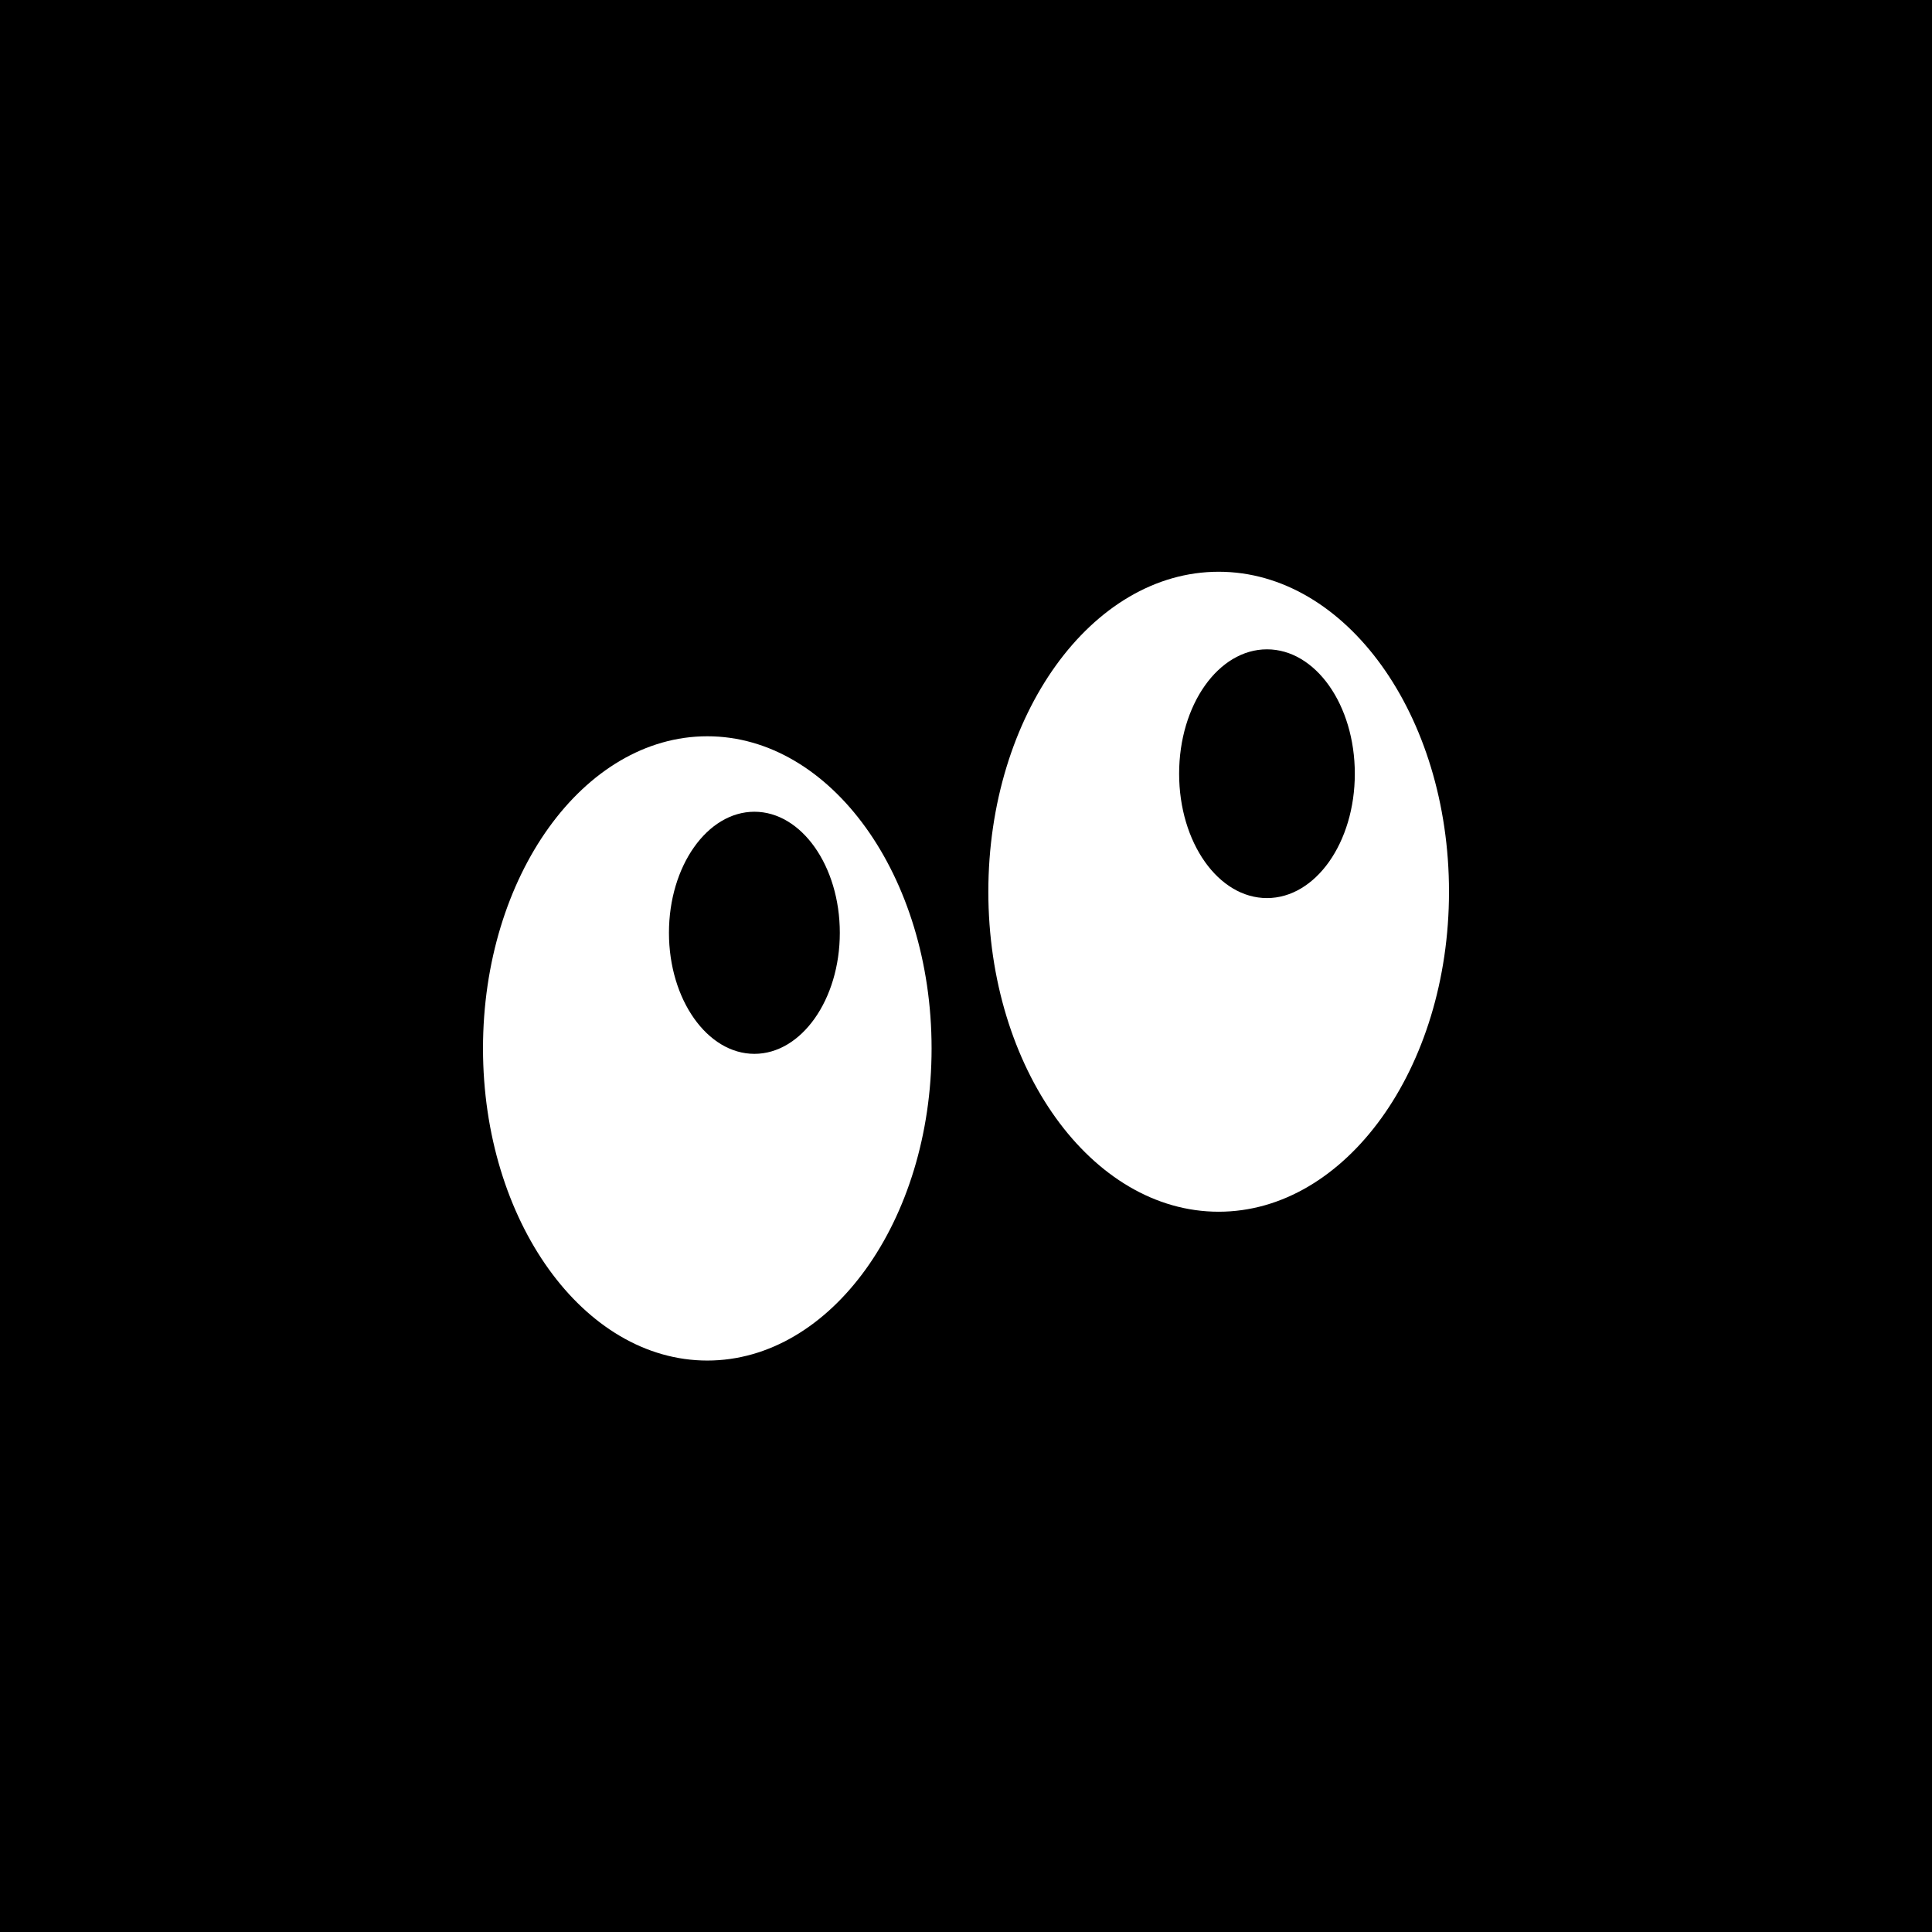
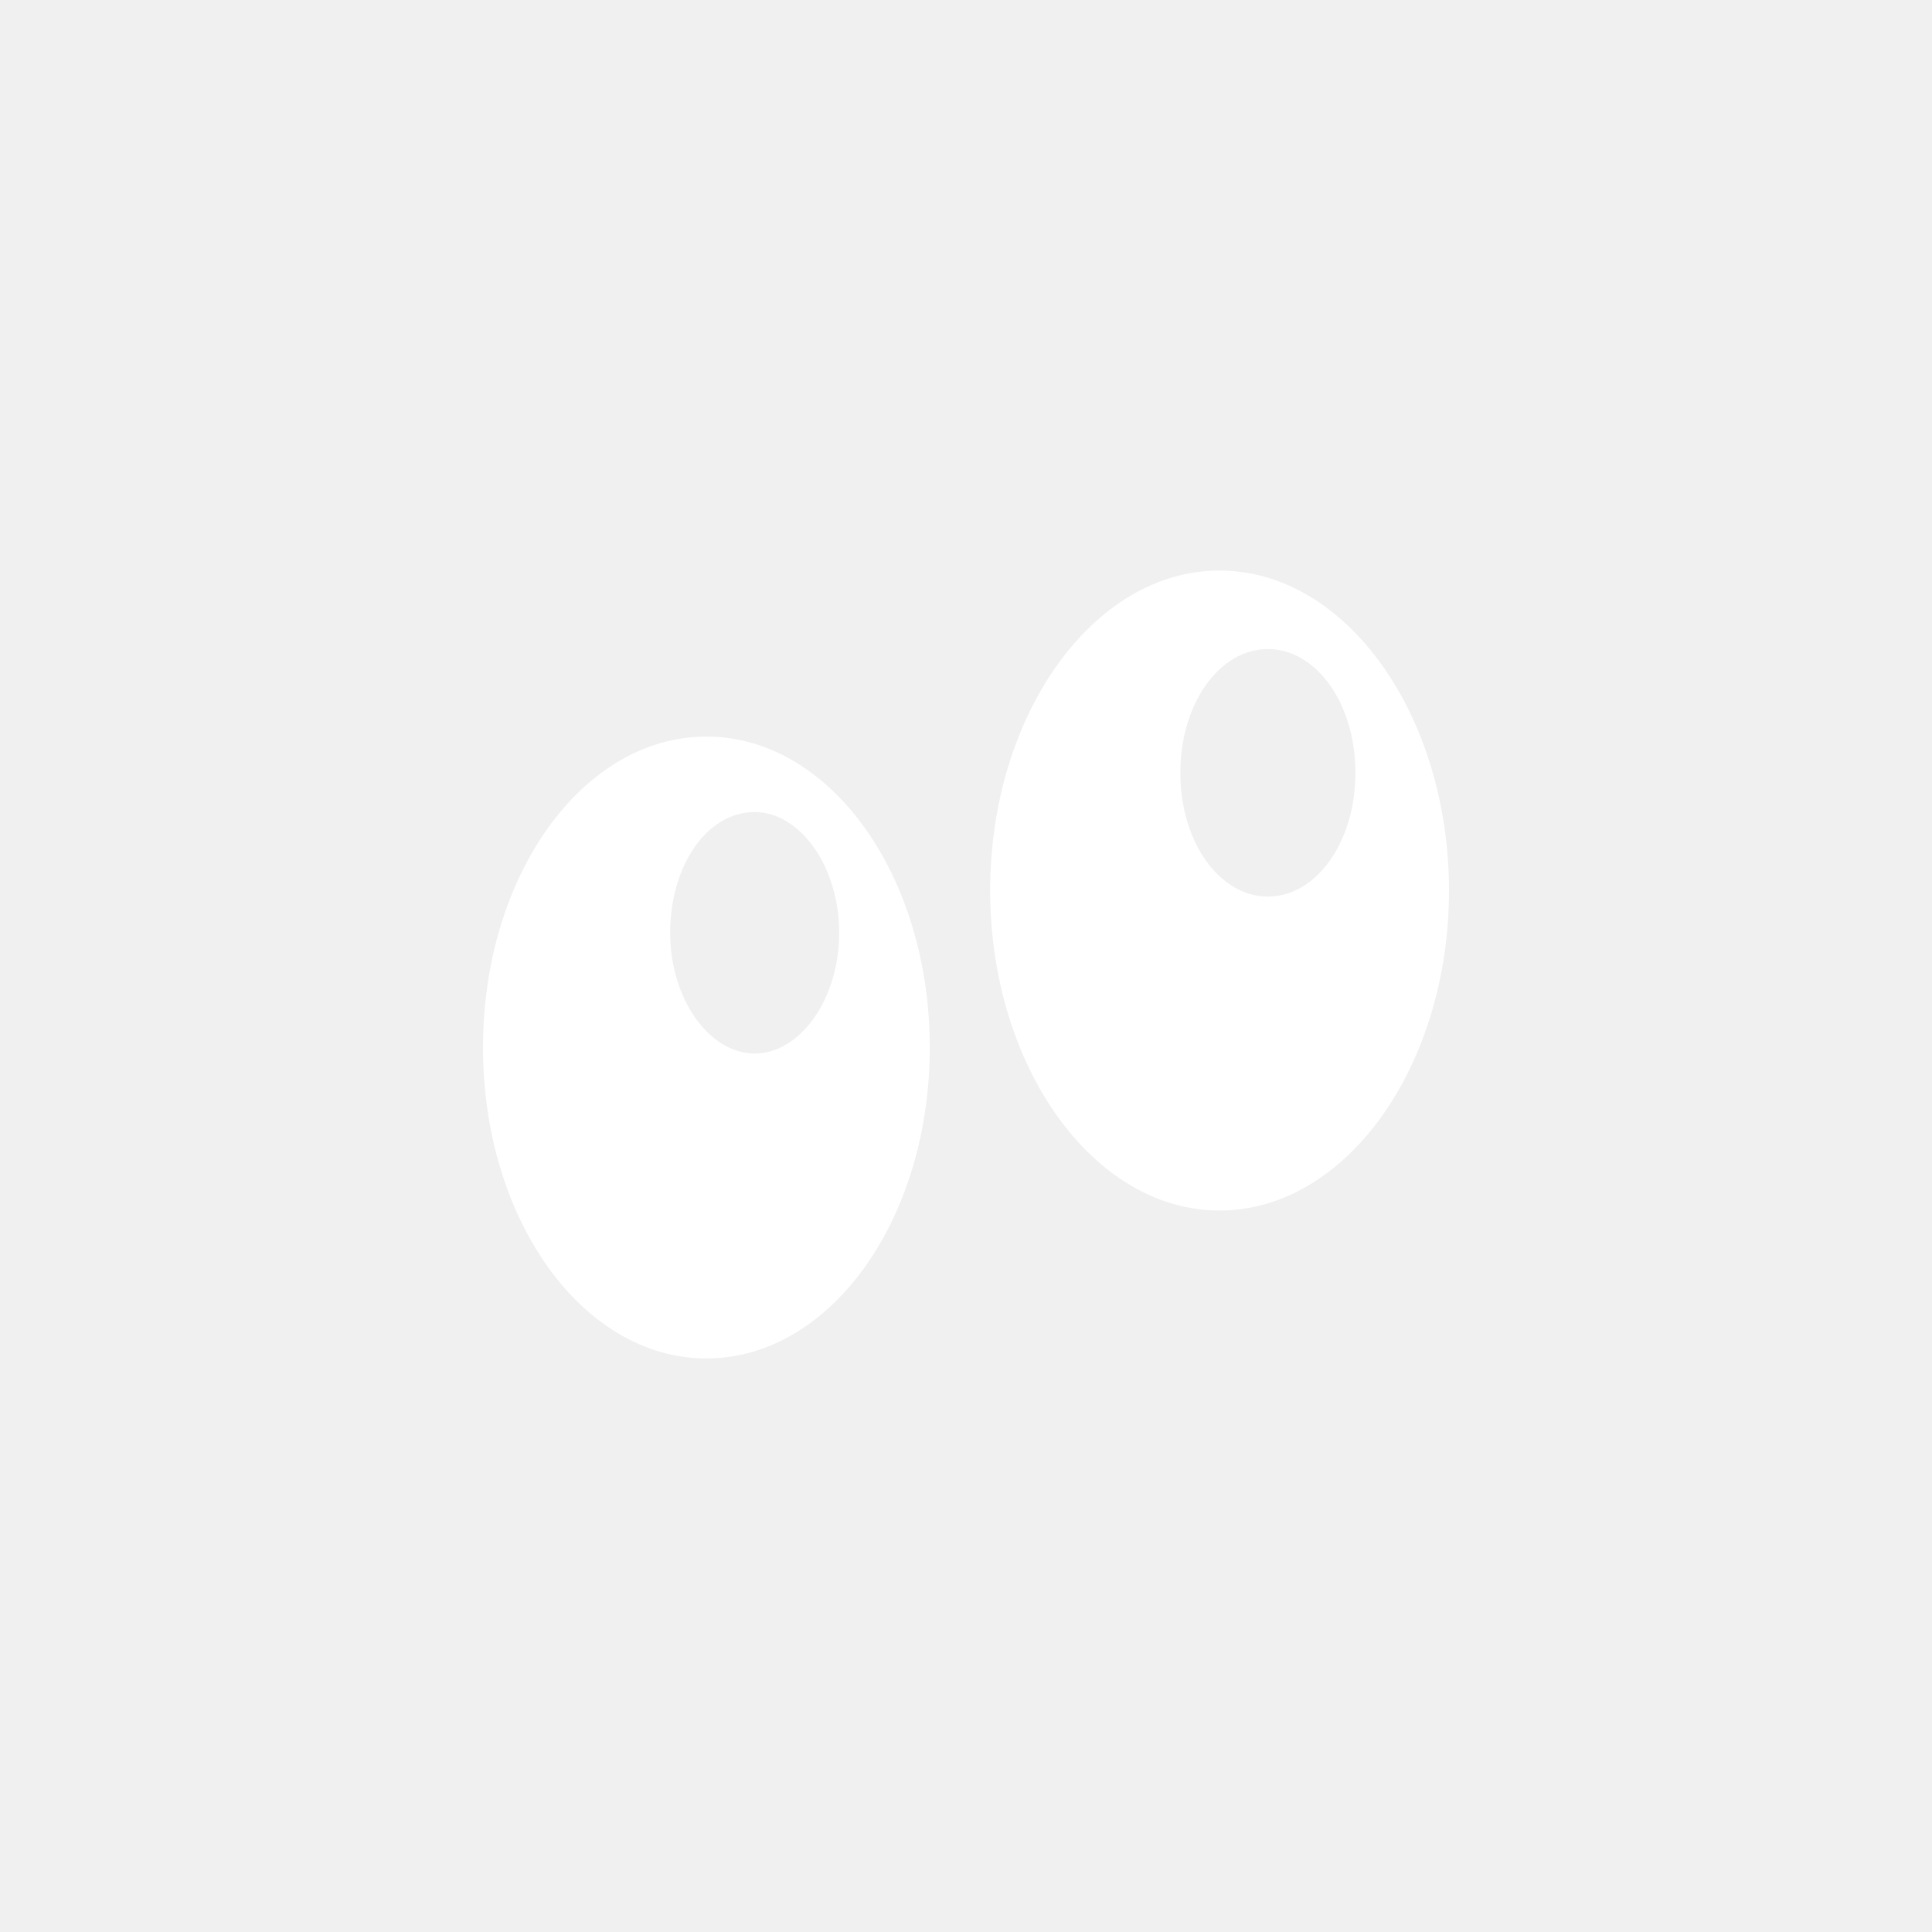
- <svg xmlns="http://www.w3.org/2000/svg" id="a" viewBox="0 0 64 64">
-   <defs>
-     <style>.b{fill:#fff;}</style>
-   </defs>
-   <rect x="-3.2" y="-3.2" width="70.4" height="70.4" />
+ <svg xmlns="http://www.w3.org/2000/svg" version="1.1" id="a" x="0px" y="0px" viewBox="0 0 64 64" style="enable-background:new 0 0 64 64;" xml:space="preserve">
+   <style type="text/css">
+ 	.st0{fill:#FFFFFF;}
+ </style>
+   <rect x="74.6" y="-3.2" width="70.4" height="70.4" />
  <g>
-     <path class="b" d="M23.43,24.39c4.1,0,7.43,4.63,7.43,10.34s-3.33,10.34-7.43,10.34-7.43-4.63-7.43-10.34,3.33-10.34,7.43-10.34Zm1.56,2.5c-1.56,0-2.83,1.8-2.83,4.01s1.27,4.01,2.83,4.01,2.83-1.8,2.83-4.01-1.27-4.01-2.83-4.01Z" />
-     <path class="b" d="M40.37,18.94c4.22,0,7.63,4.75,7.63,10.6s-3.42,10.6-7.63,10.6-7.63-4.75-7.63-10.6,3.42-10.6,7.63-10.6Zm1.6,2.57c-1.61,0-2.91,1.84-2.91,4.12s1.3,4.12,2.91,4.12,2.91-1.84,2.91-4.12-1.3-4.12-2.91-4.12Z" />
+     <path class="st0" d="M23.4,24.4c4.1,0,7.4,4.6,7.4,10.3s-3.3,10.3-7.4,10.3S16,40.4,16,34.7S19.3,24.4,23.4,24.4z M25,26.9   c-1.6,0-2.8,1.8-2.8,4s1.3,4,2.8,4s2.8-1.8,2.8-4S26.5,26.9,25,26.9z" />
+     <path class="st0" d="M40.4,18.9c4.2,0,7.6,4.8,7.6,10.6s-3.4,10.6-7.6,10.6s-7.6-4.8-7.6-10.6S36.2,18.9,40.4,18.9z M42,21.5   c-1.6,0-2.9,1.8-2.9,4.1s1.3,4.1,2.9,4.1s2.9-1.8,2.9-4.1S43.6,21.5,42,21.5z" />
  </g>
</svg>
